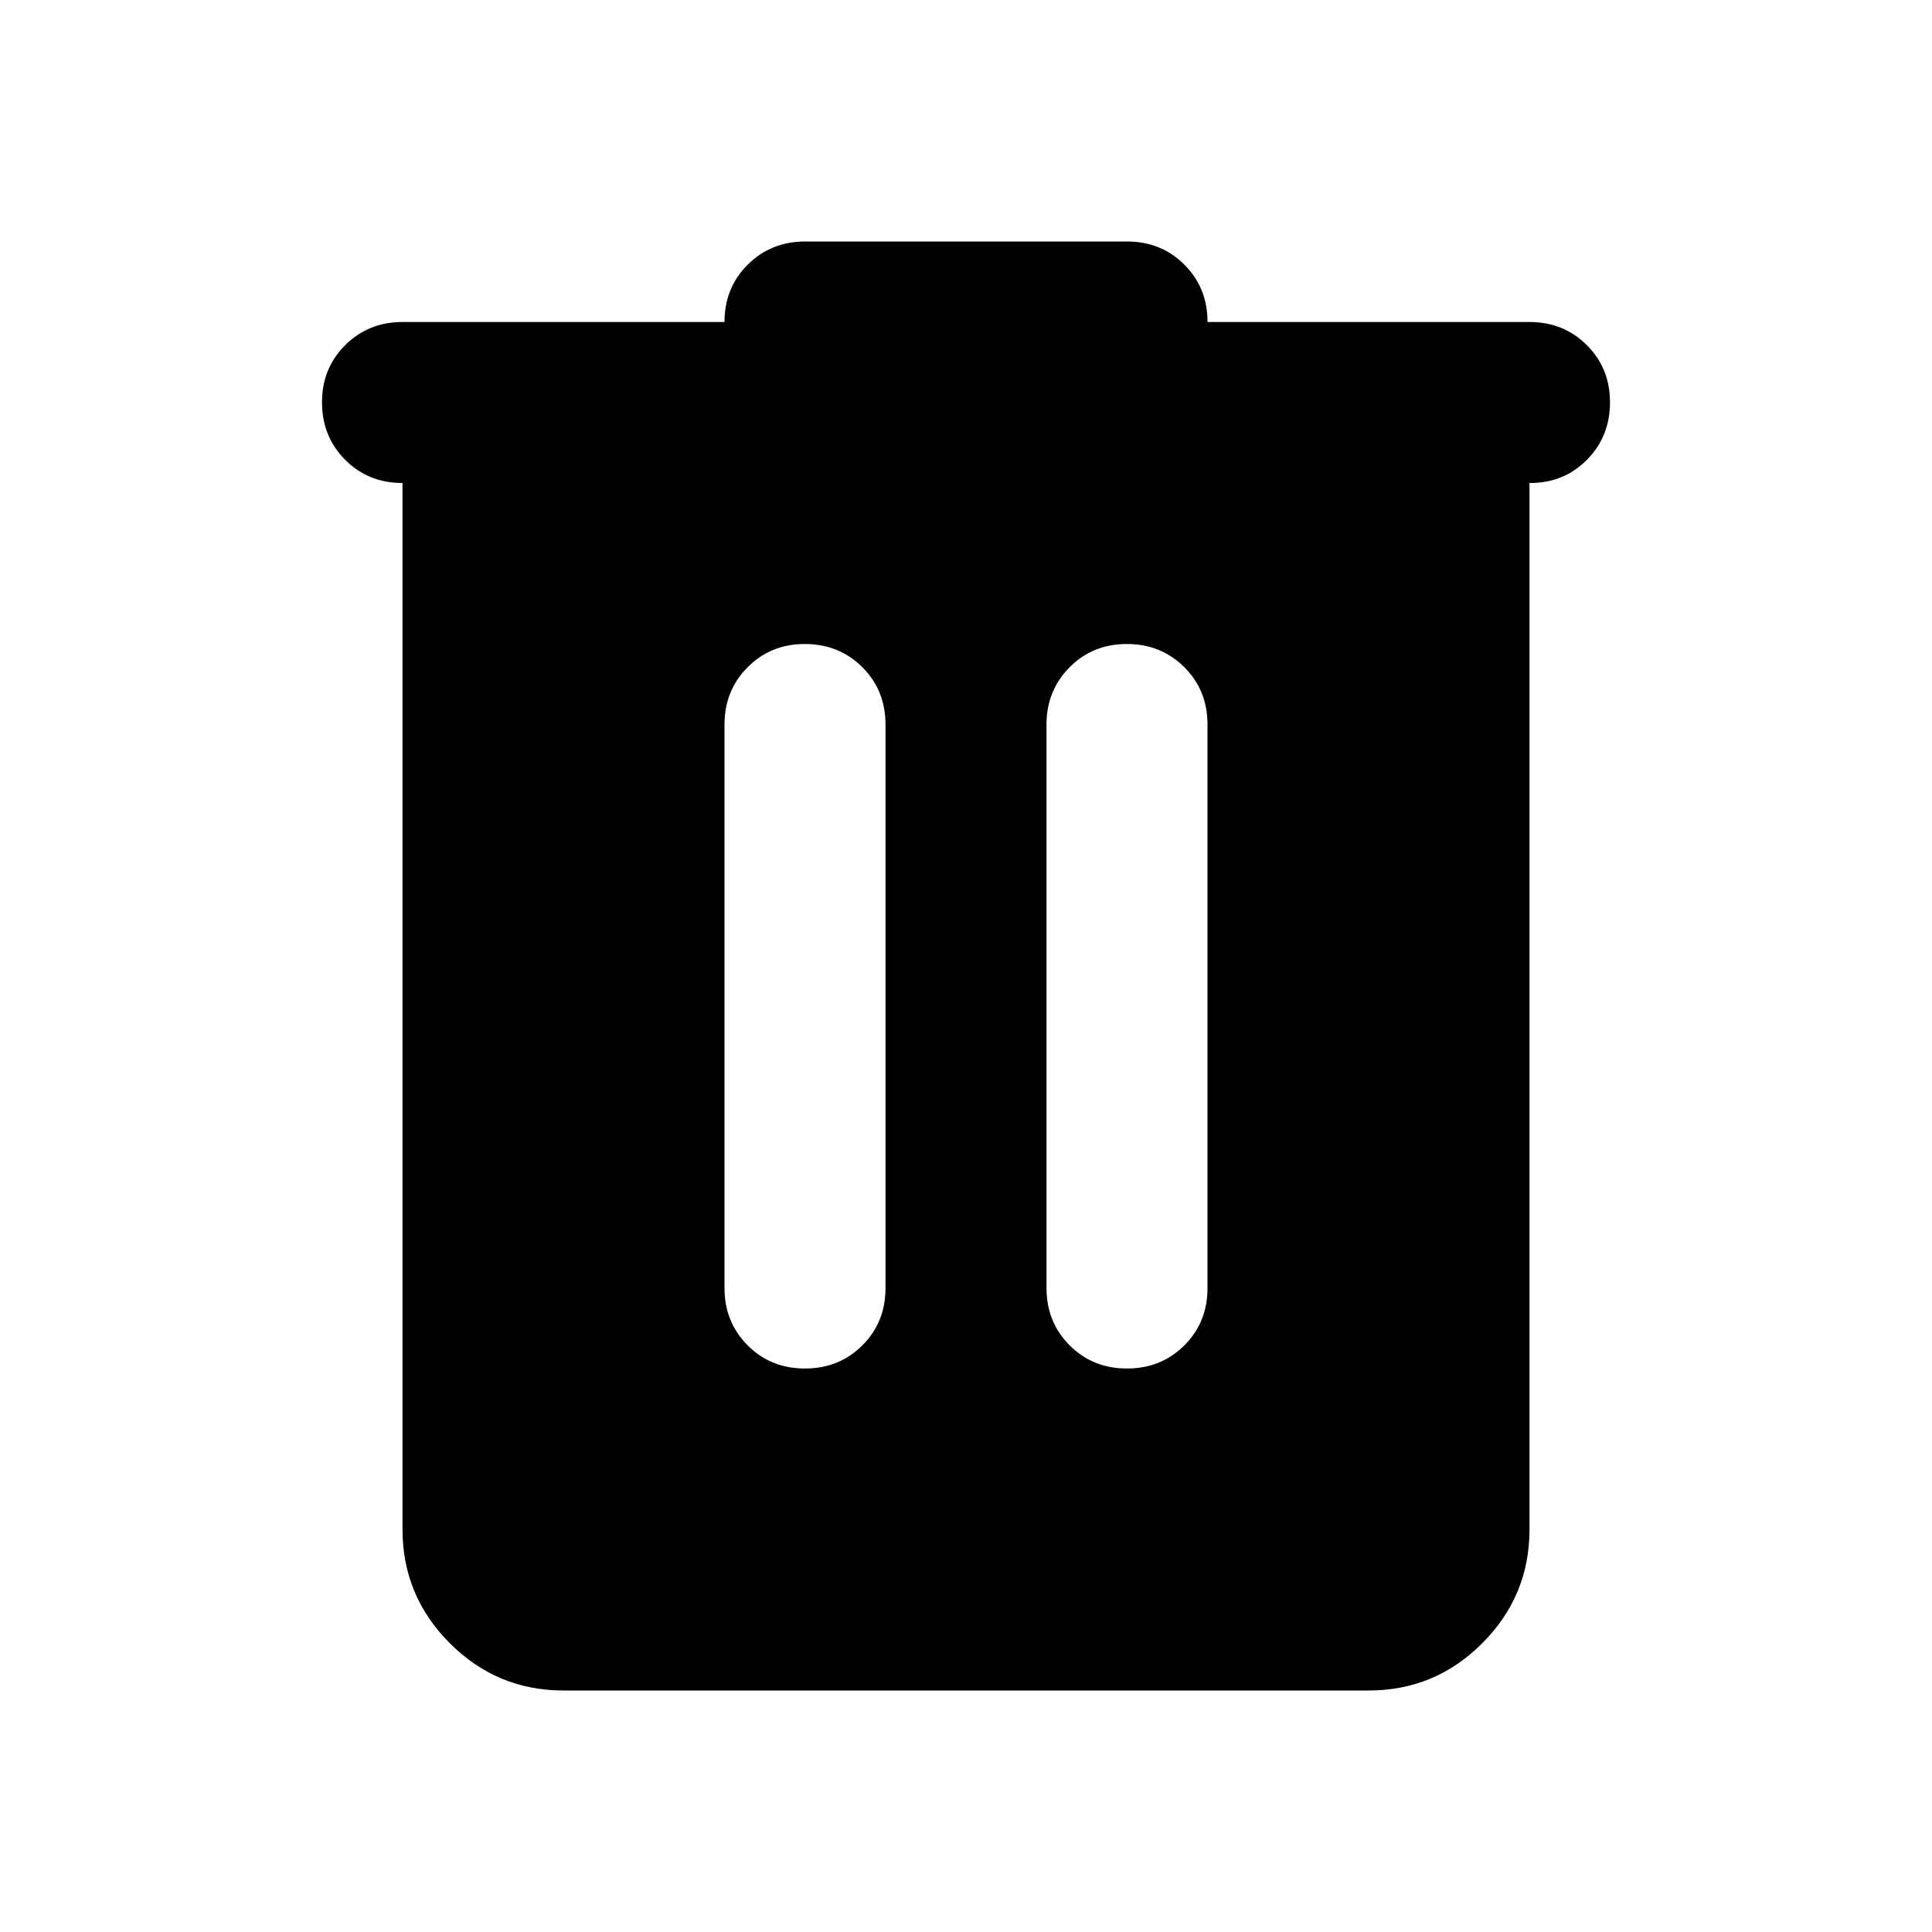
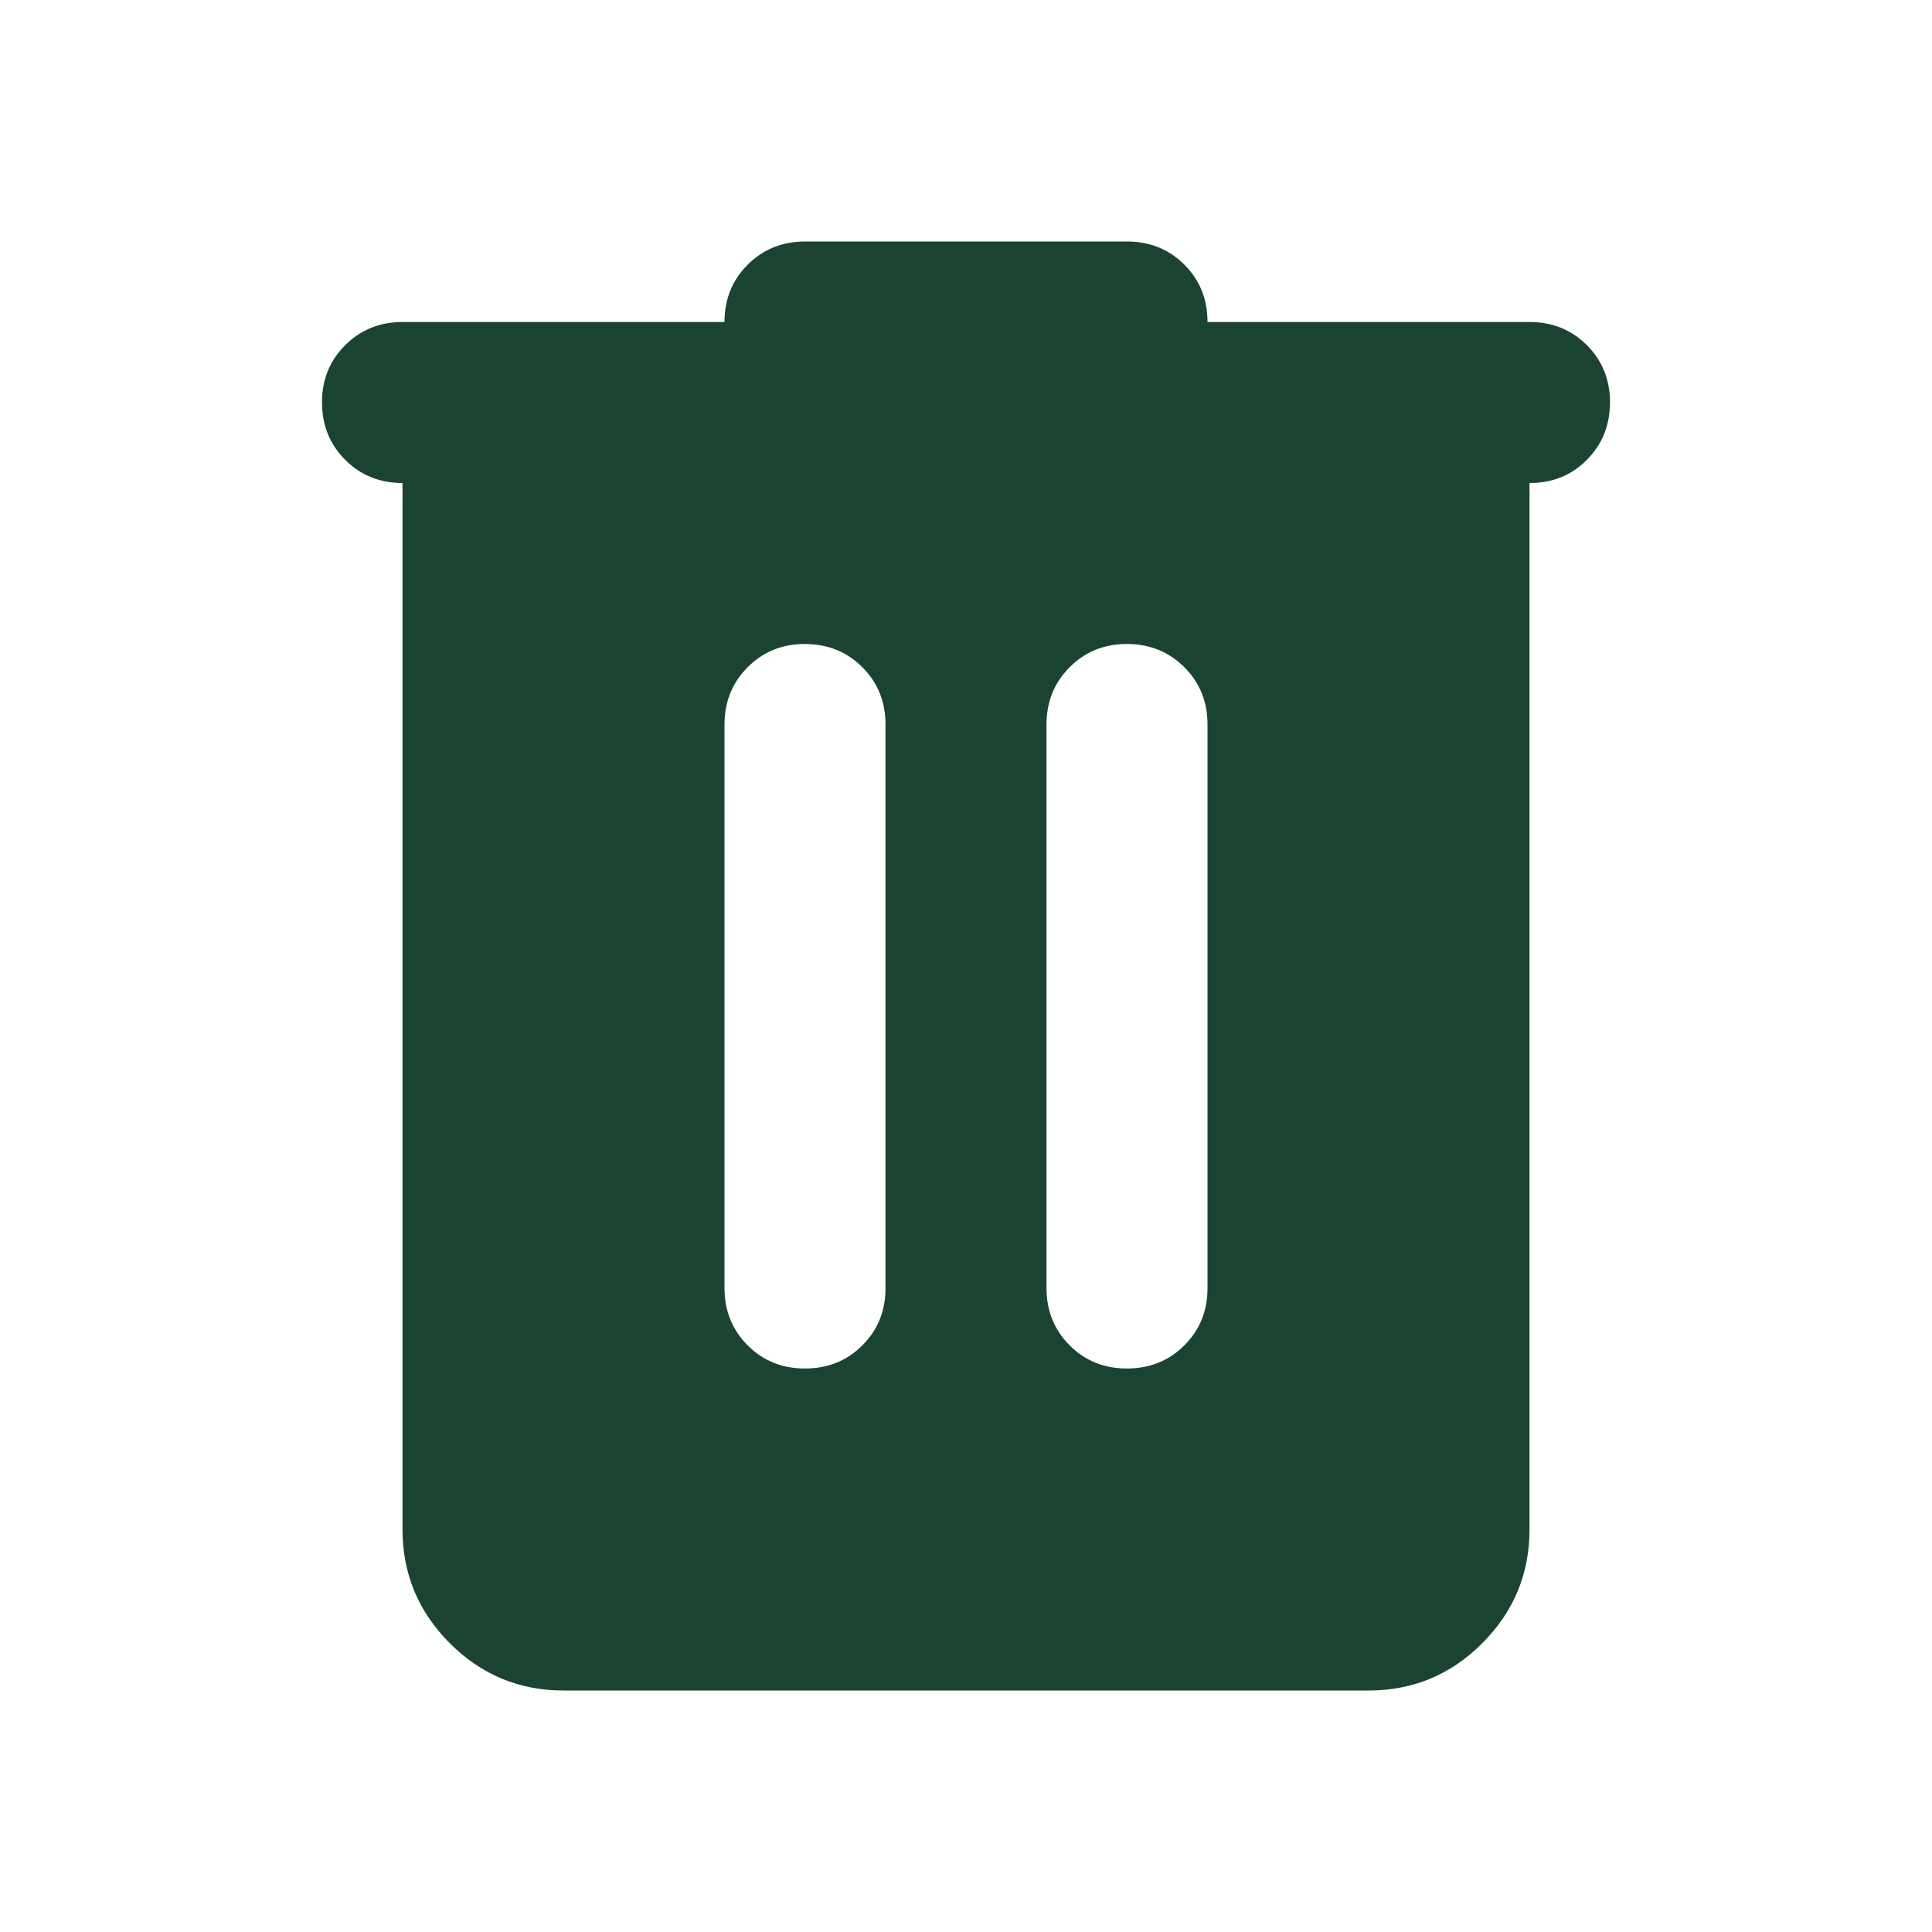
<svg xmlns="http://www.w3.org/2000/svg" width="24" height="24" viewBox="0 0 24 24">
-   <path fill="currentColor" d="M7 21q-.825 0-1.412-.587T5 19V6q-.425 0-.712-.288T4 5t.288-.712T5 4h4q0-.425.288-.712T10 3h4q.425 0 .713.288T15 4h4q.425 0 .713.288T20 5t-.288.713T19 6v13q0 .825-.587 1.413T17 21zm3-4q.425 0 .713-.288T11 16V9q0-.425-.288-.712T10 8t-.712.288T9 9v7q0 .425.288.713T10 17m4 0q.425 0 .713-.288T15 16V9q0-.425-.288-.712T14 8t-.712.288T13 9v7q0 .425.288.713T14 17" />
+   <path fill="#1b4332ff" d="M7 21q-.825 0-1.412-.587T5 19V6q-.425 0-.712-.288T4 5t.288-.712T5 4h4q0-.425.288-.712T10 3h4q.425 0 .713.288T15 4h4q.425 0 .713.288T20 5t-.288.713T19 6v13q0 .825-.587 1.413T17 21zm3-4q.425 0 .713-.288T11 16V9q0-.425-.288-.712T10 8t-.712.288T9 9v7q0 .425.288.713T10 17m4 0q.425 0 .713-.288T15 16V9q0-.425-.288-.712T14 8t-.712.288T13 9v7q0 .425.288.713T14 17" />
</svg>
